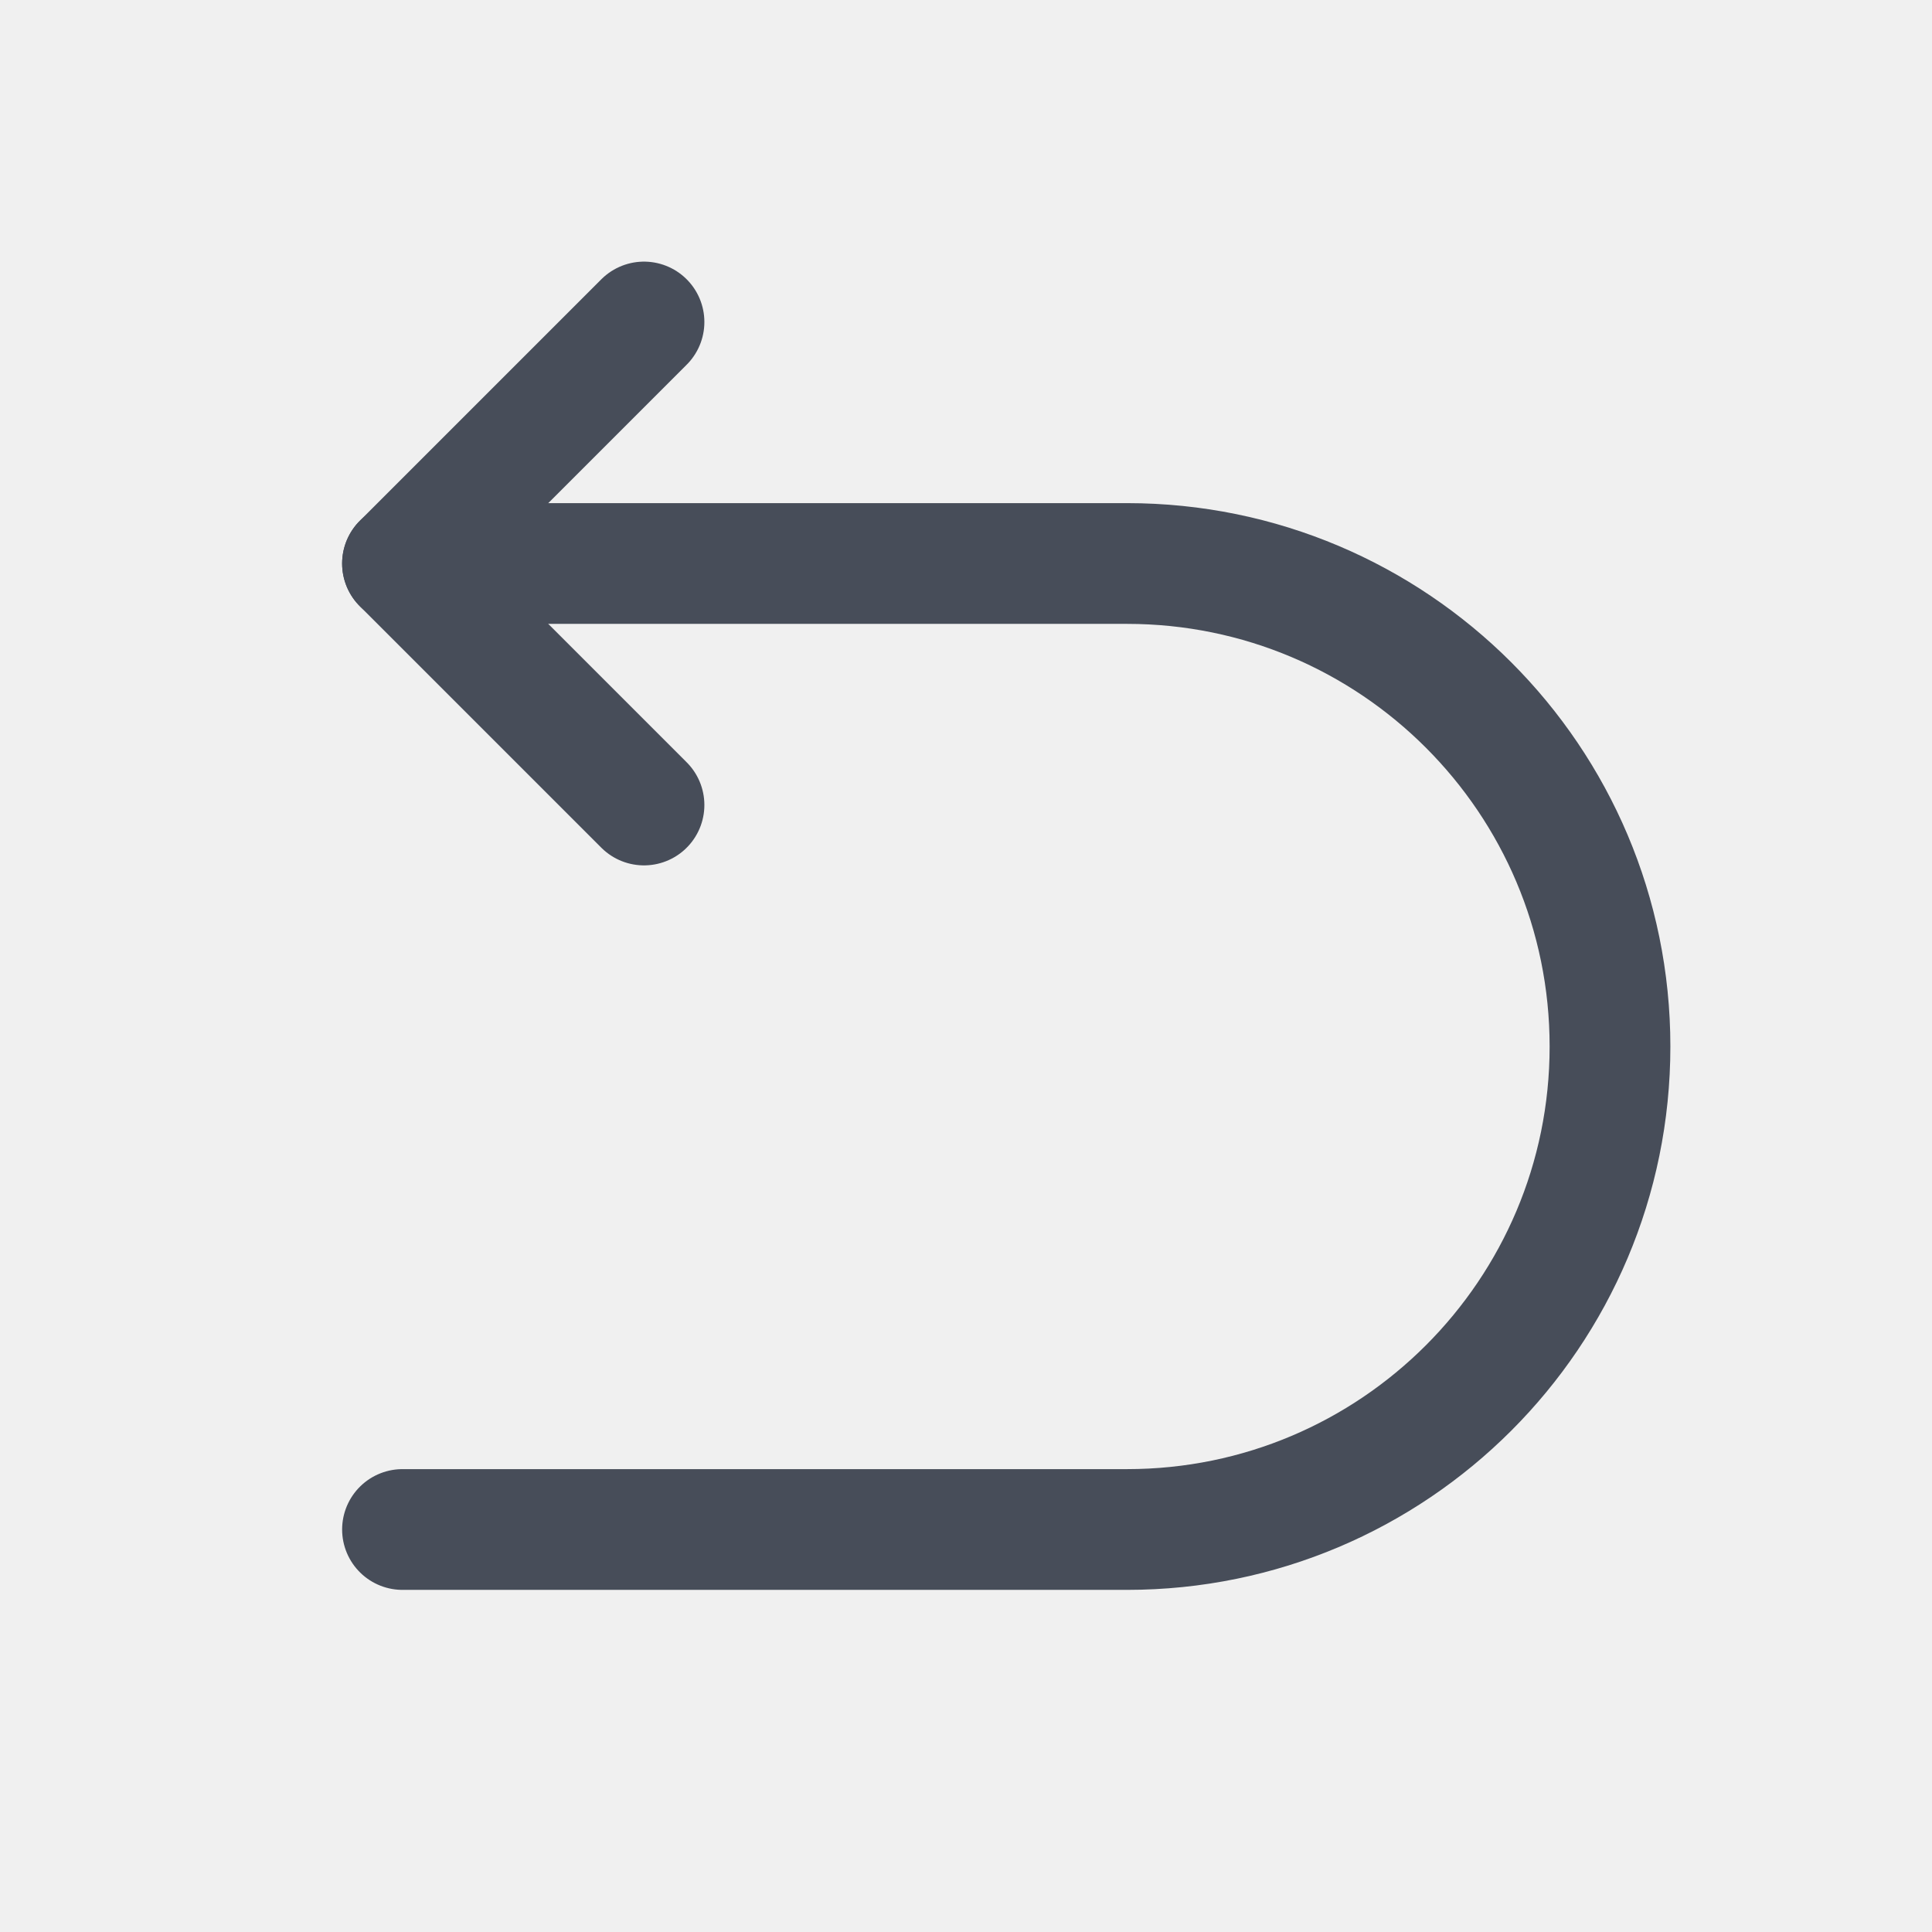
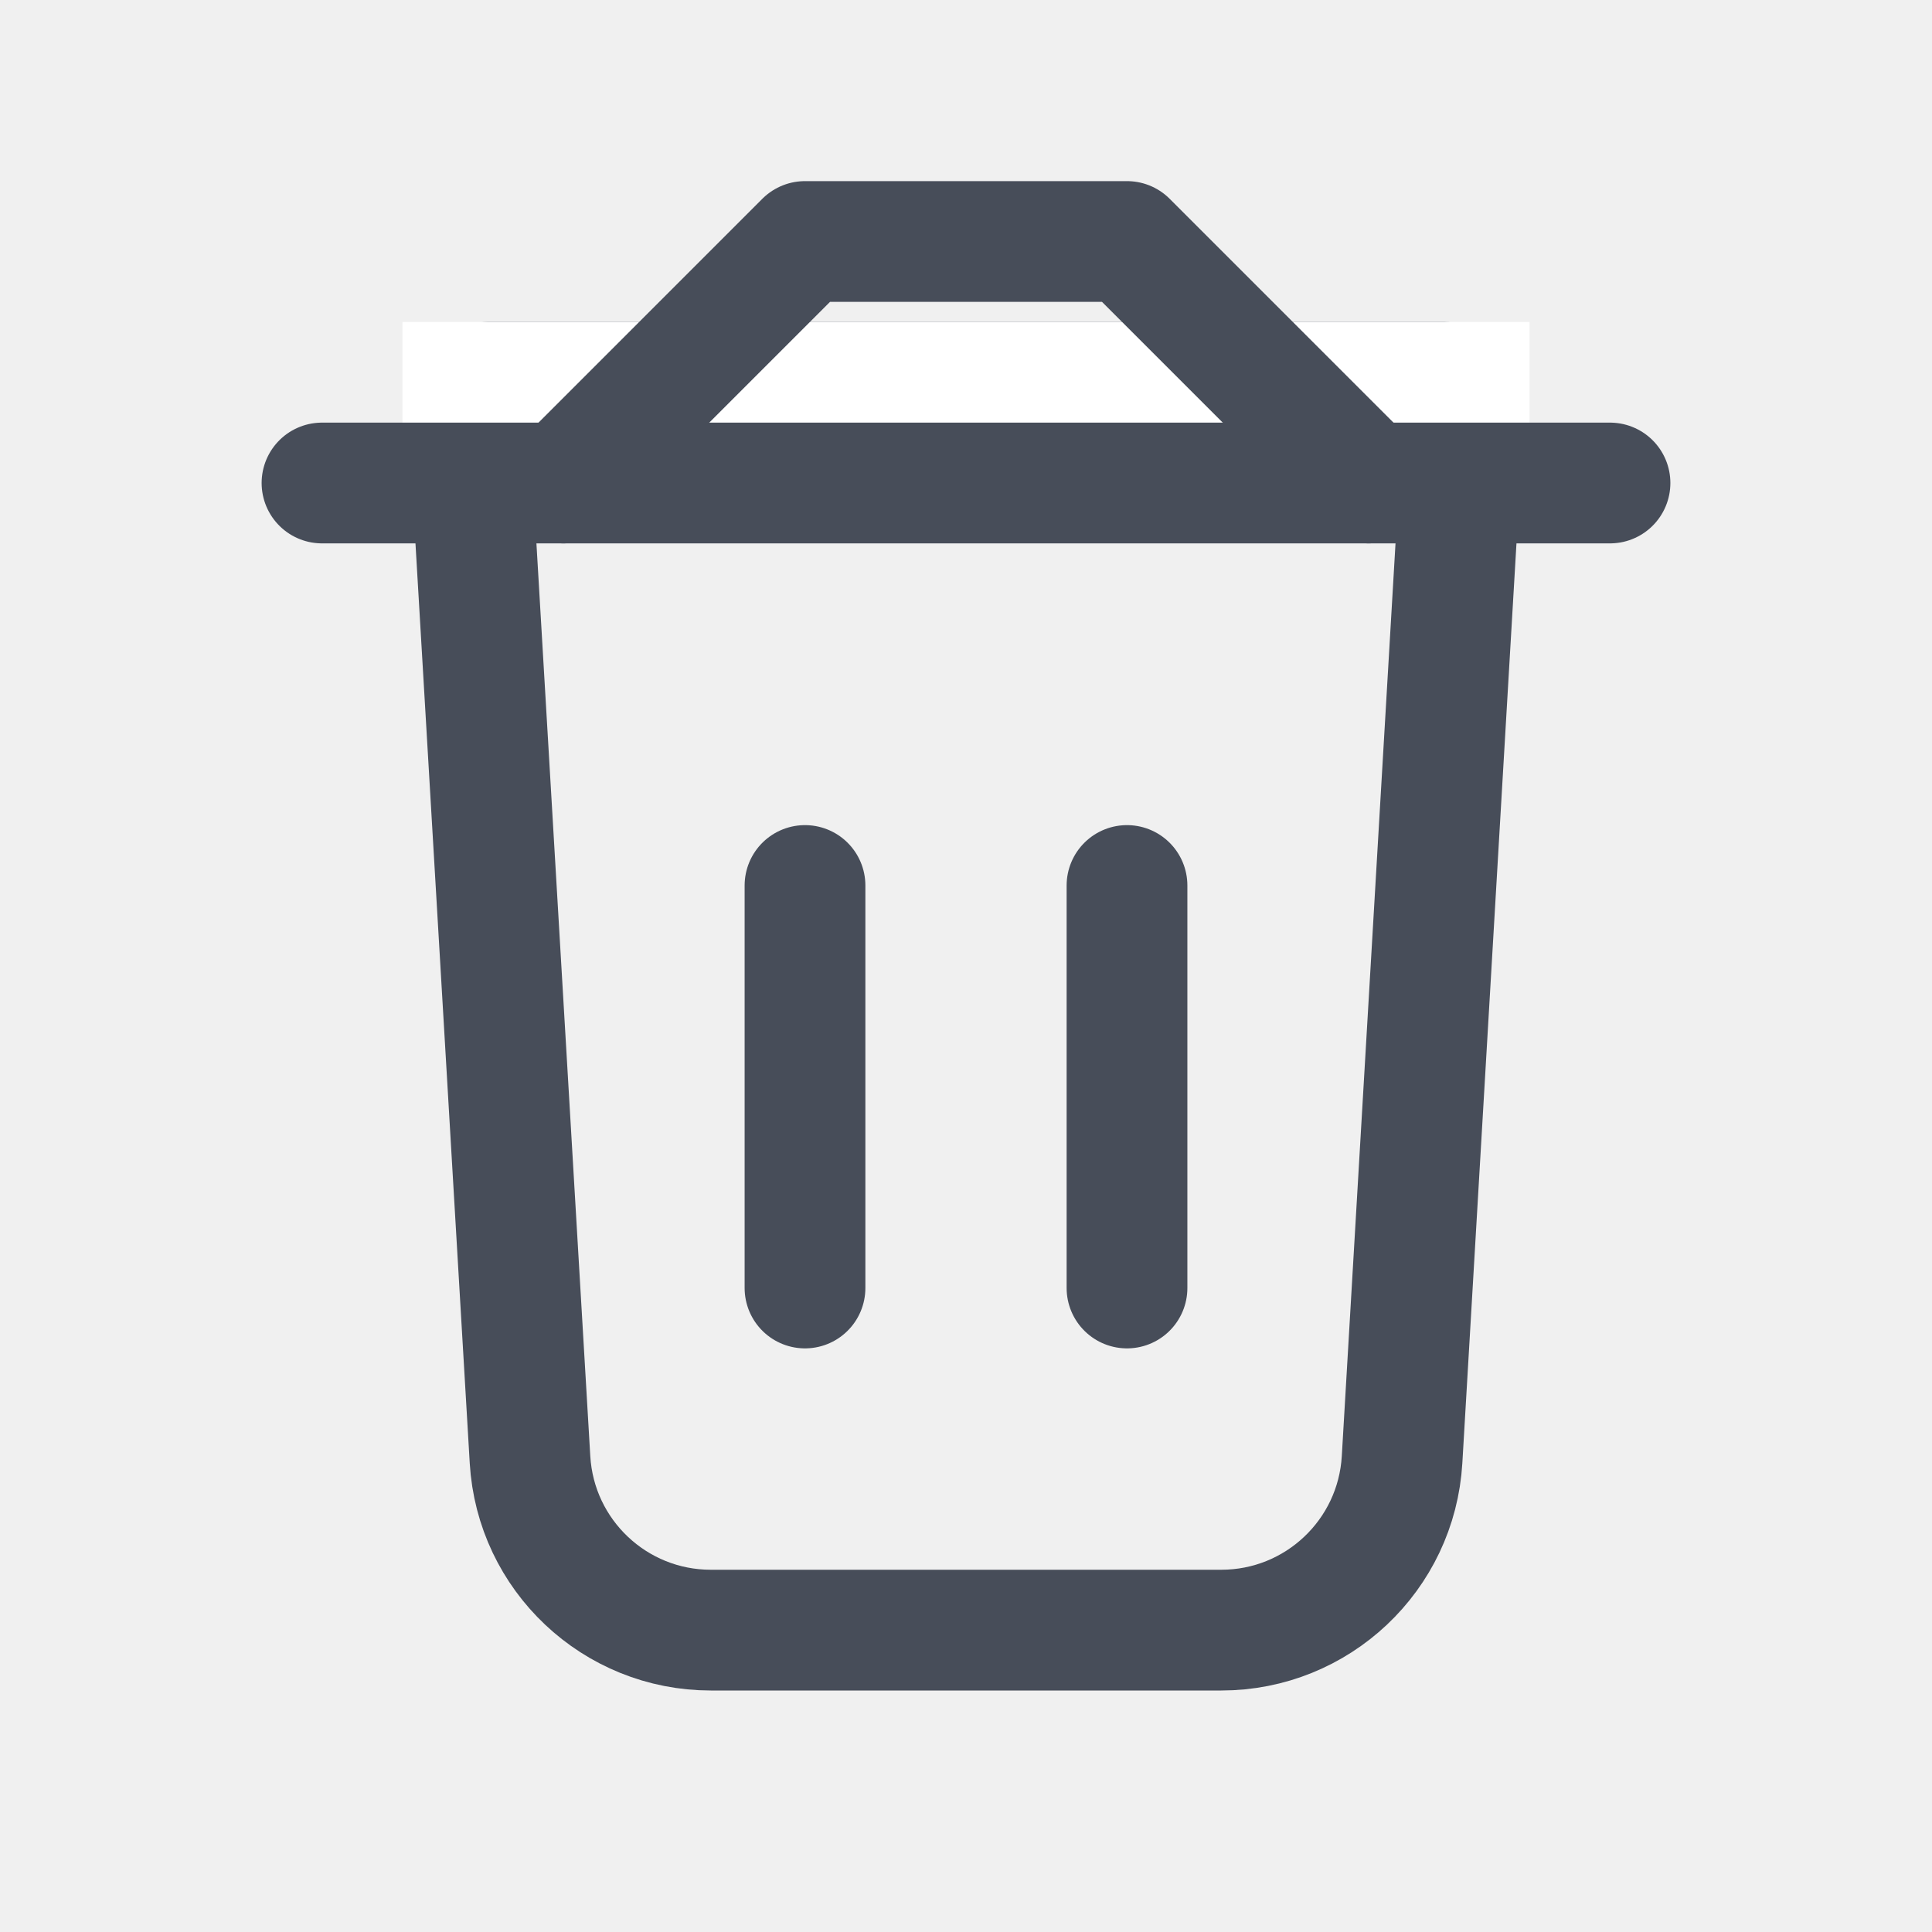
<svg xmlns="http://www.w3.org/2000/svg" width="24" height="24" viewBox="0 0 24 24" fill="none">
-   <path d="M5 7h9a6 6 0 0 1 6 6v0a6 6 0 0 1-6 6H5" stroke="#474D59" stroke-width="1.5" stroke-linecap="round" />
-   <path d="M8 4 5 7l3 3" stroke="#474D59" stroke-width="1.5" stroke-linecap="round" stroke-linejoin="round" />
+   <path d="M6.06 4.75h11.88a.25.25 0 0 1 .249.265l-.772 13.117a2.25 2.25 0 0 1-2.246 2.118H8.83a2.25 2.25 0 0 1-2.246-2.118L5.81 5.015a.25.25 0 0 1 .25-.265Z" stroke="#474D59" stroke-width="1.5" />
+   <path fill="#fff" d="M5 4h14v2H5z" />
+   <path d="M10 11v5m4-5v5" stroke="#474D59" stroke-width="1.5" stroke-linecap="round" />
+   <path d="m17 6-3-3h-4L7 6" stroke="#474D59" stroke-width="1.5" stroke-linecap="round" stroke-linejoin="round" />
+   <path d="M4 6h16" stroke="#474D59" stroke-width="1.5" stroke-linecap="round" />
</svg>
